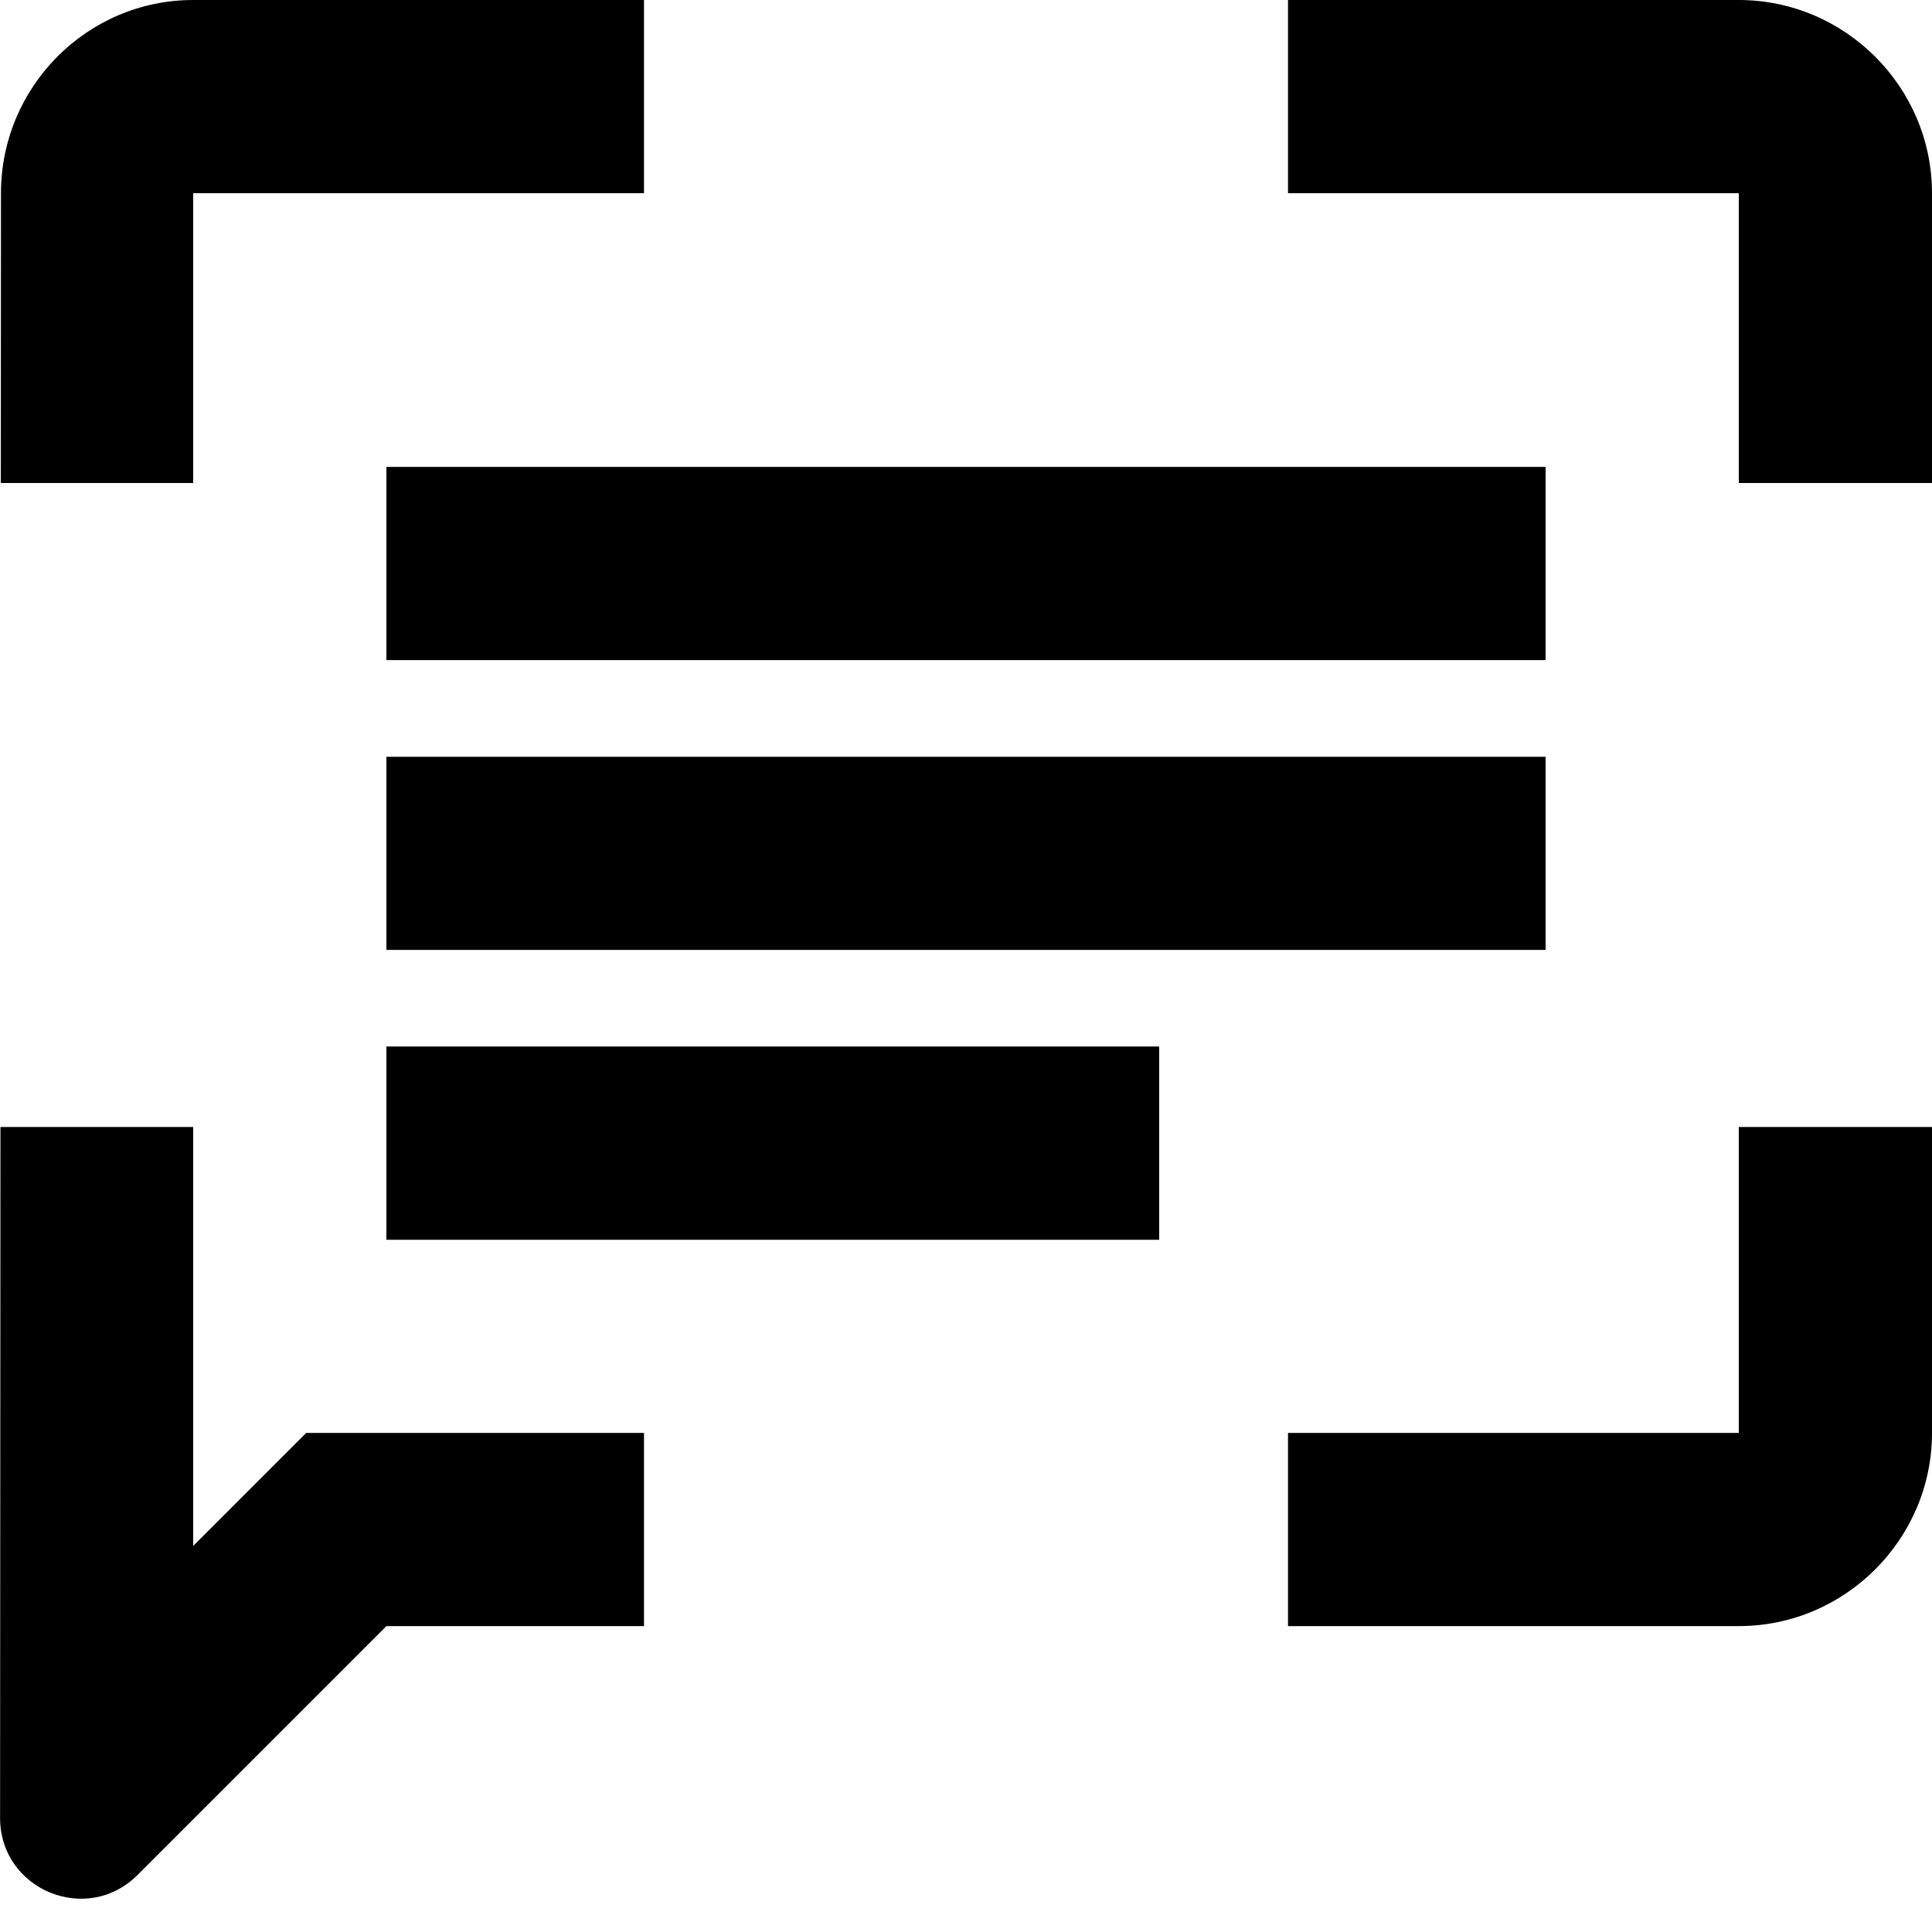
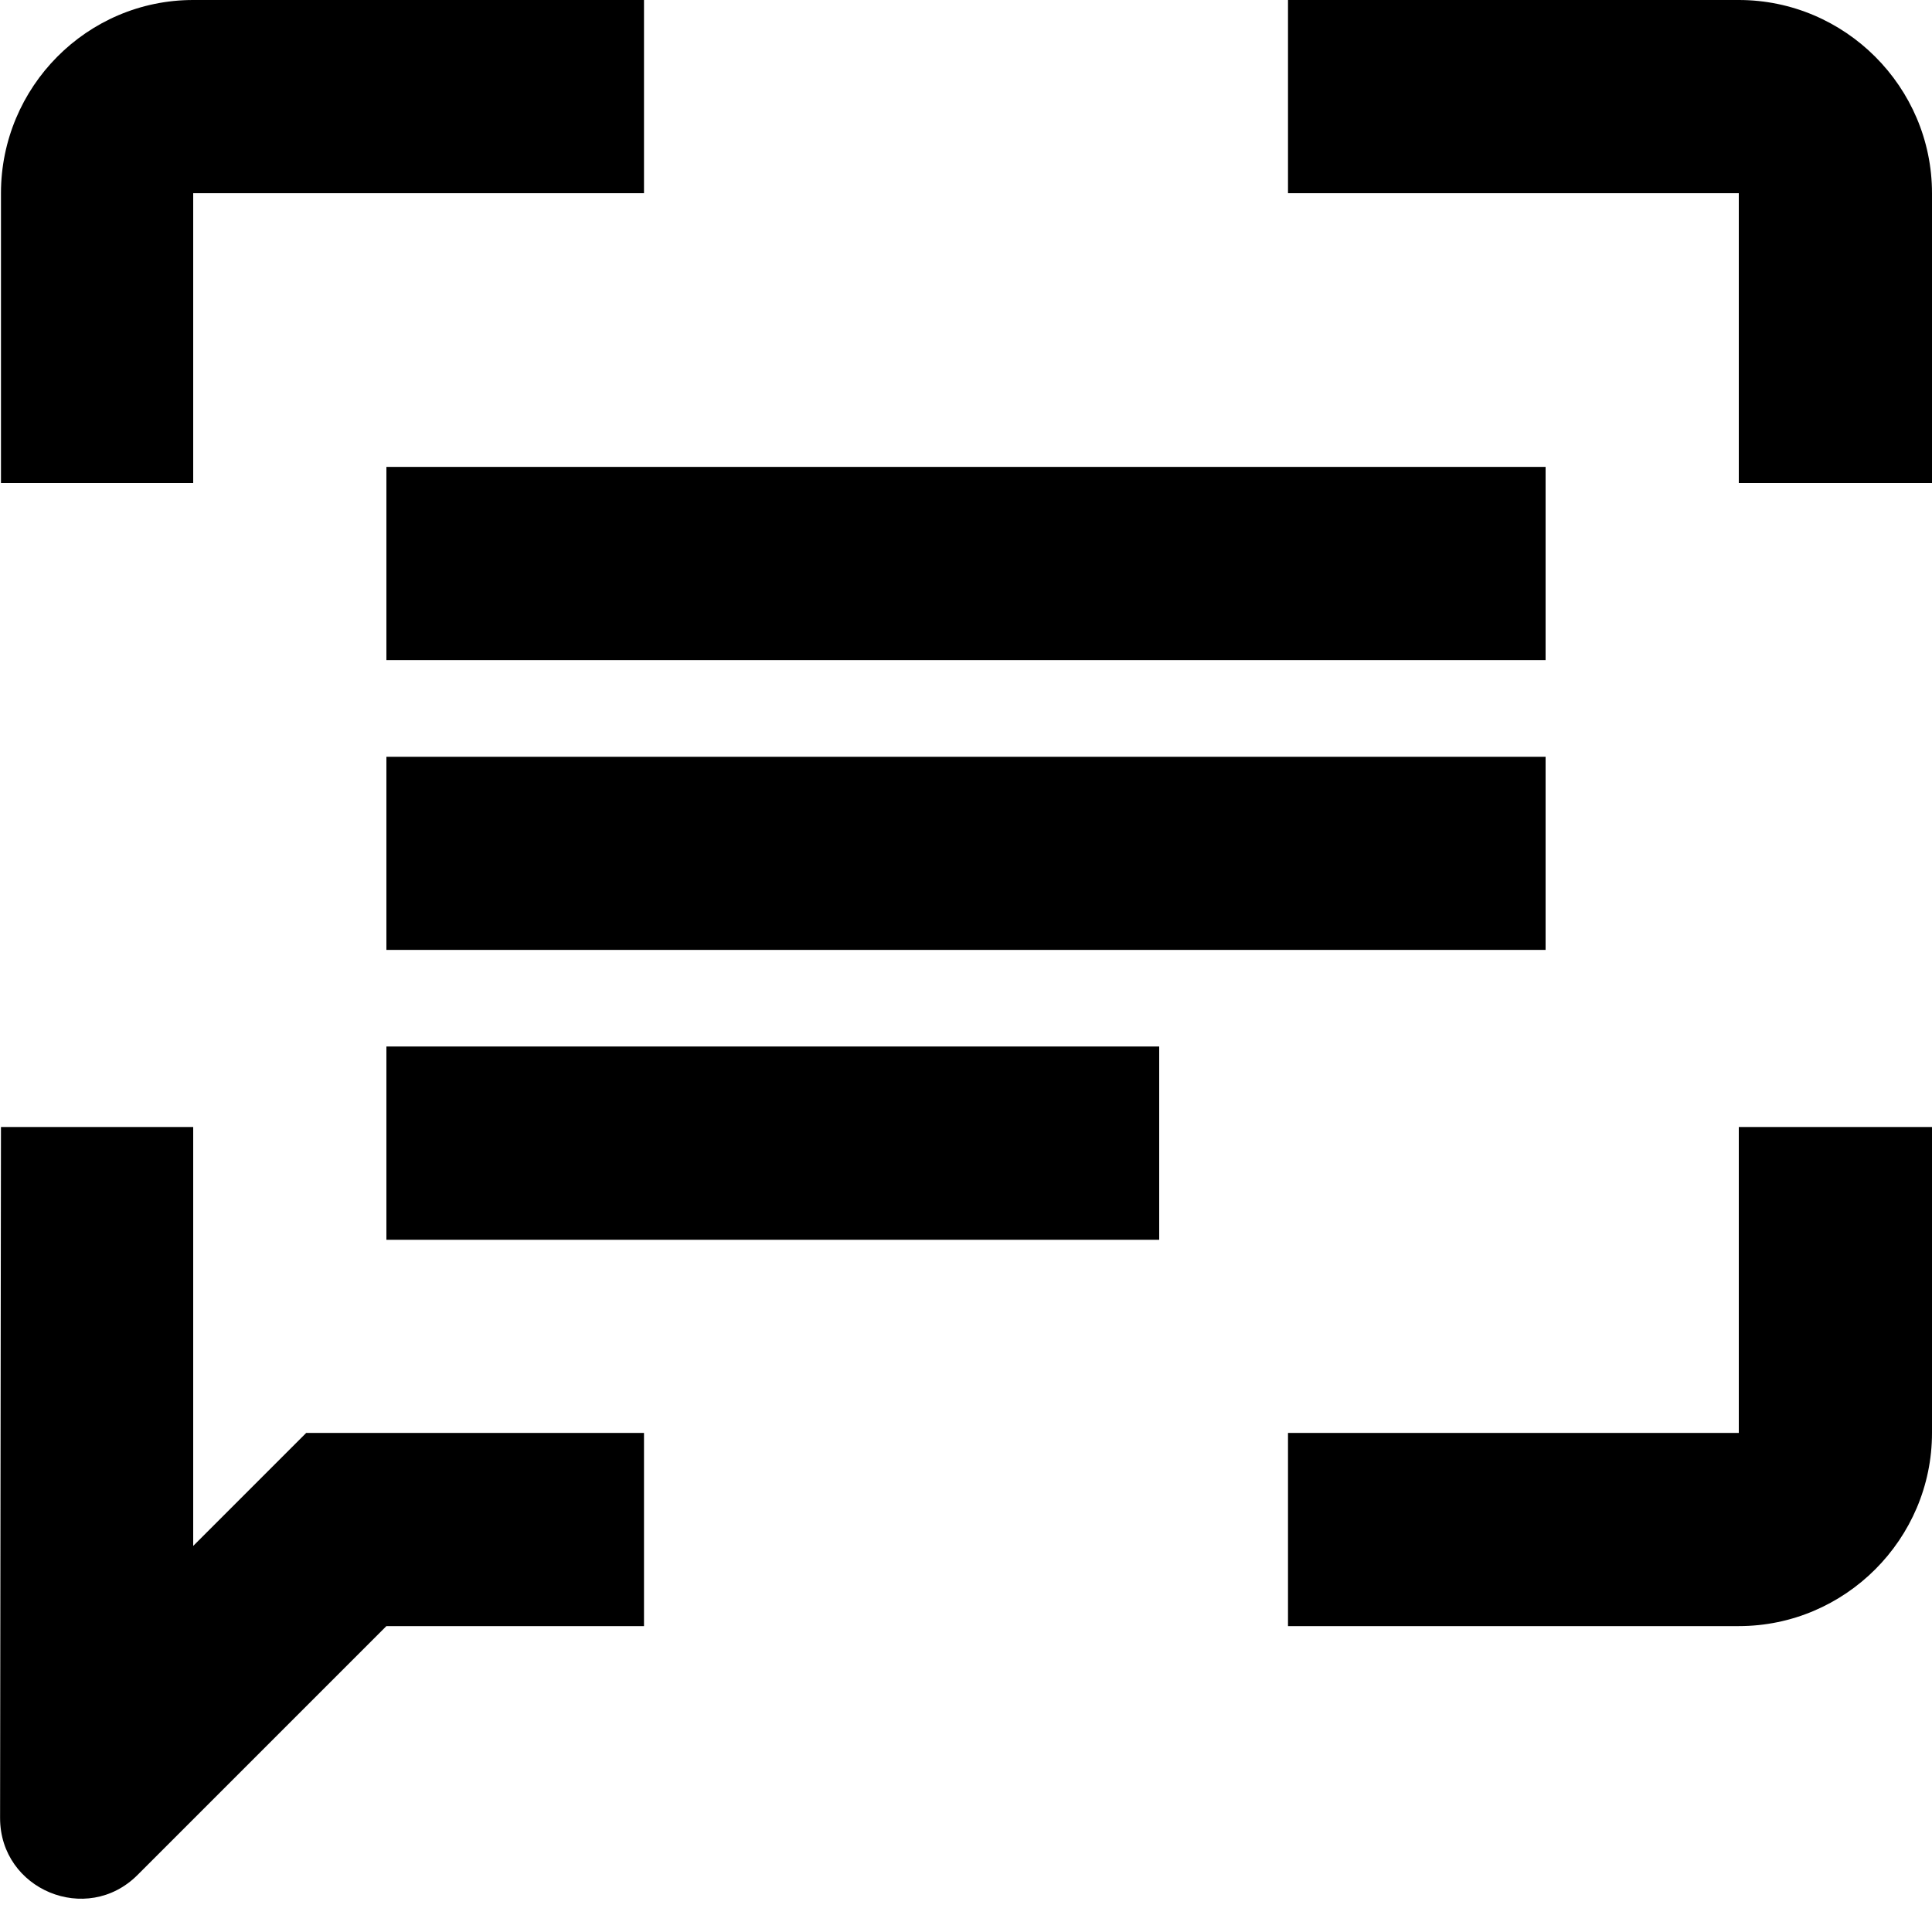
<svg xmlns="http://www.w3.org/2000/svg" viewBox="0 0 24 24" fill="currentColor">
  <path d="M14.4 15.401H4.8V13H14.4V15.401ZM19.2 11.8H4.8V9.401H19.2V11.8ZM19.2 8.2H4.8V5.8H19.2V8.2Z" />
-   <mask id="mask0_2007_359" style="mask-type:alpha" maskUnits="userSpaceOnUse" x="0" y="0" width="24" height="25">
-     <rect width="8" height="6" />
-     <rect x="16" width="8" height="6" />
-     <rect y="14" width="8" height="7" />
-     <rect x="16" y="14" width="8" height="7" />
-     <rect y="18.5" width="6" height="6" />
-   </mask>
-   <g mask="url(#mask0_2007_359)">
-     <path d="M21.6 0C22.92 0 24 1.08 24 2.4V17.8C24 19.12 22.92 20.2 21.6 20.2H4.8L1.708 23.292C1.078 23.922 0.001 23.475 0.001 22.584L0.012 2.4C0.012 1.08 1.08 0 2.4 0H21.6ZM2.4 19.204L3.804 17.8H21.6V2.4H2.4V19.204Z" />
-   </g>
+   <path d="M2.4 0H8V2.4H2.4V6H0.012V2.4C0.012 1.08 1.08 0 2.4 0ZM16 0H21.6C22.92 0 24 1.08 24 2.4V6H21.6V2.4H16V0ZM21.6 14H24V17.8C24 19.12 22.92 20.2 21.6 20.2H16V17.8H21.6V14ZM0.012 14H2.4V19.204L3.804 17.8H8V20.2H4.8L1.708 23.292C1.078 23.922 0.001 23.475 0.001 22.584L0.012 14Z" />
</svg>
